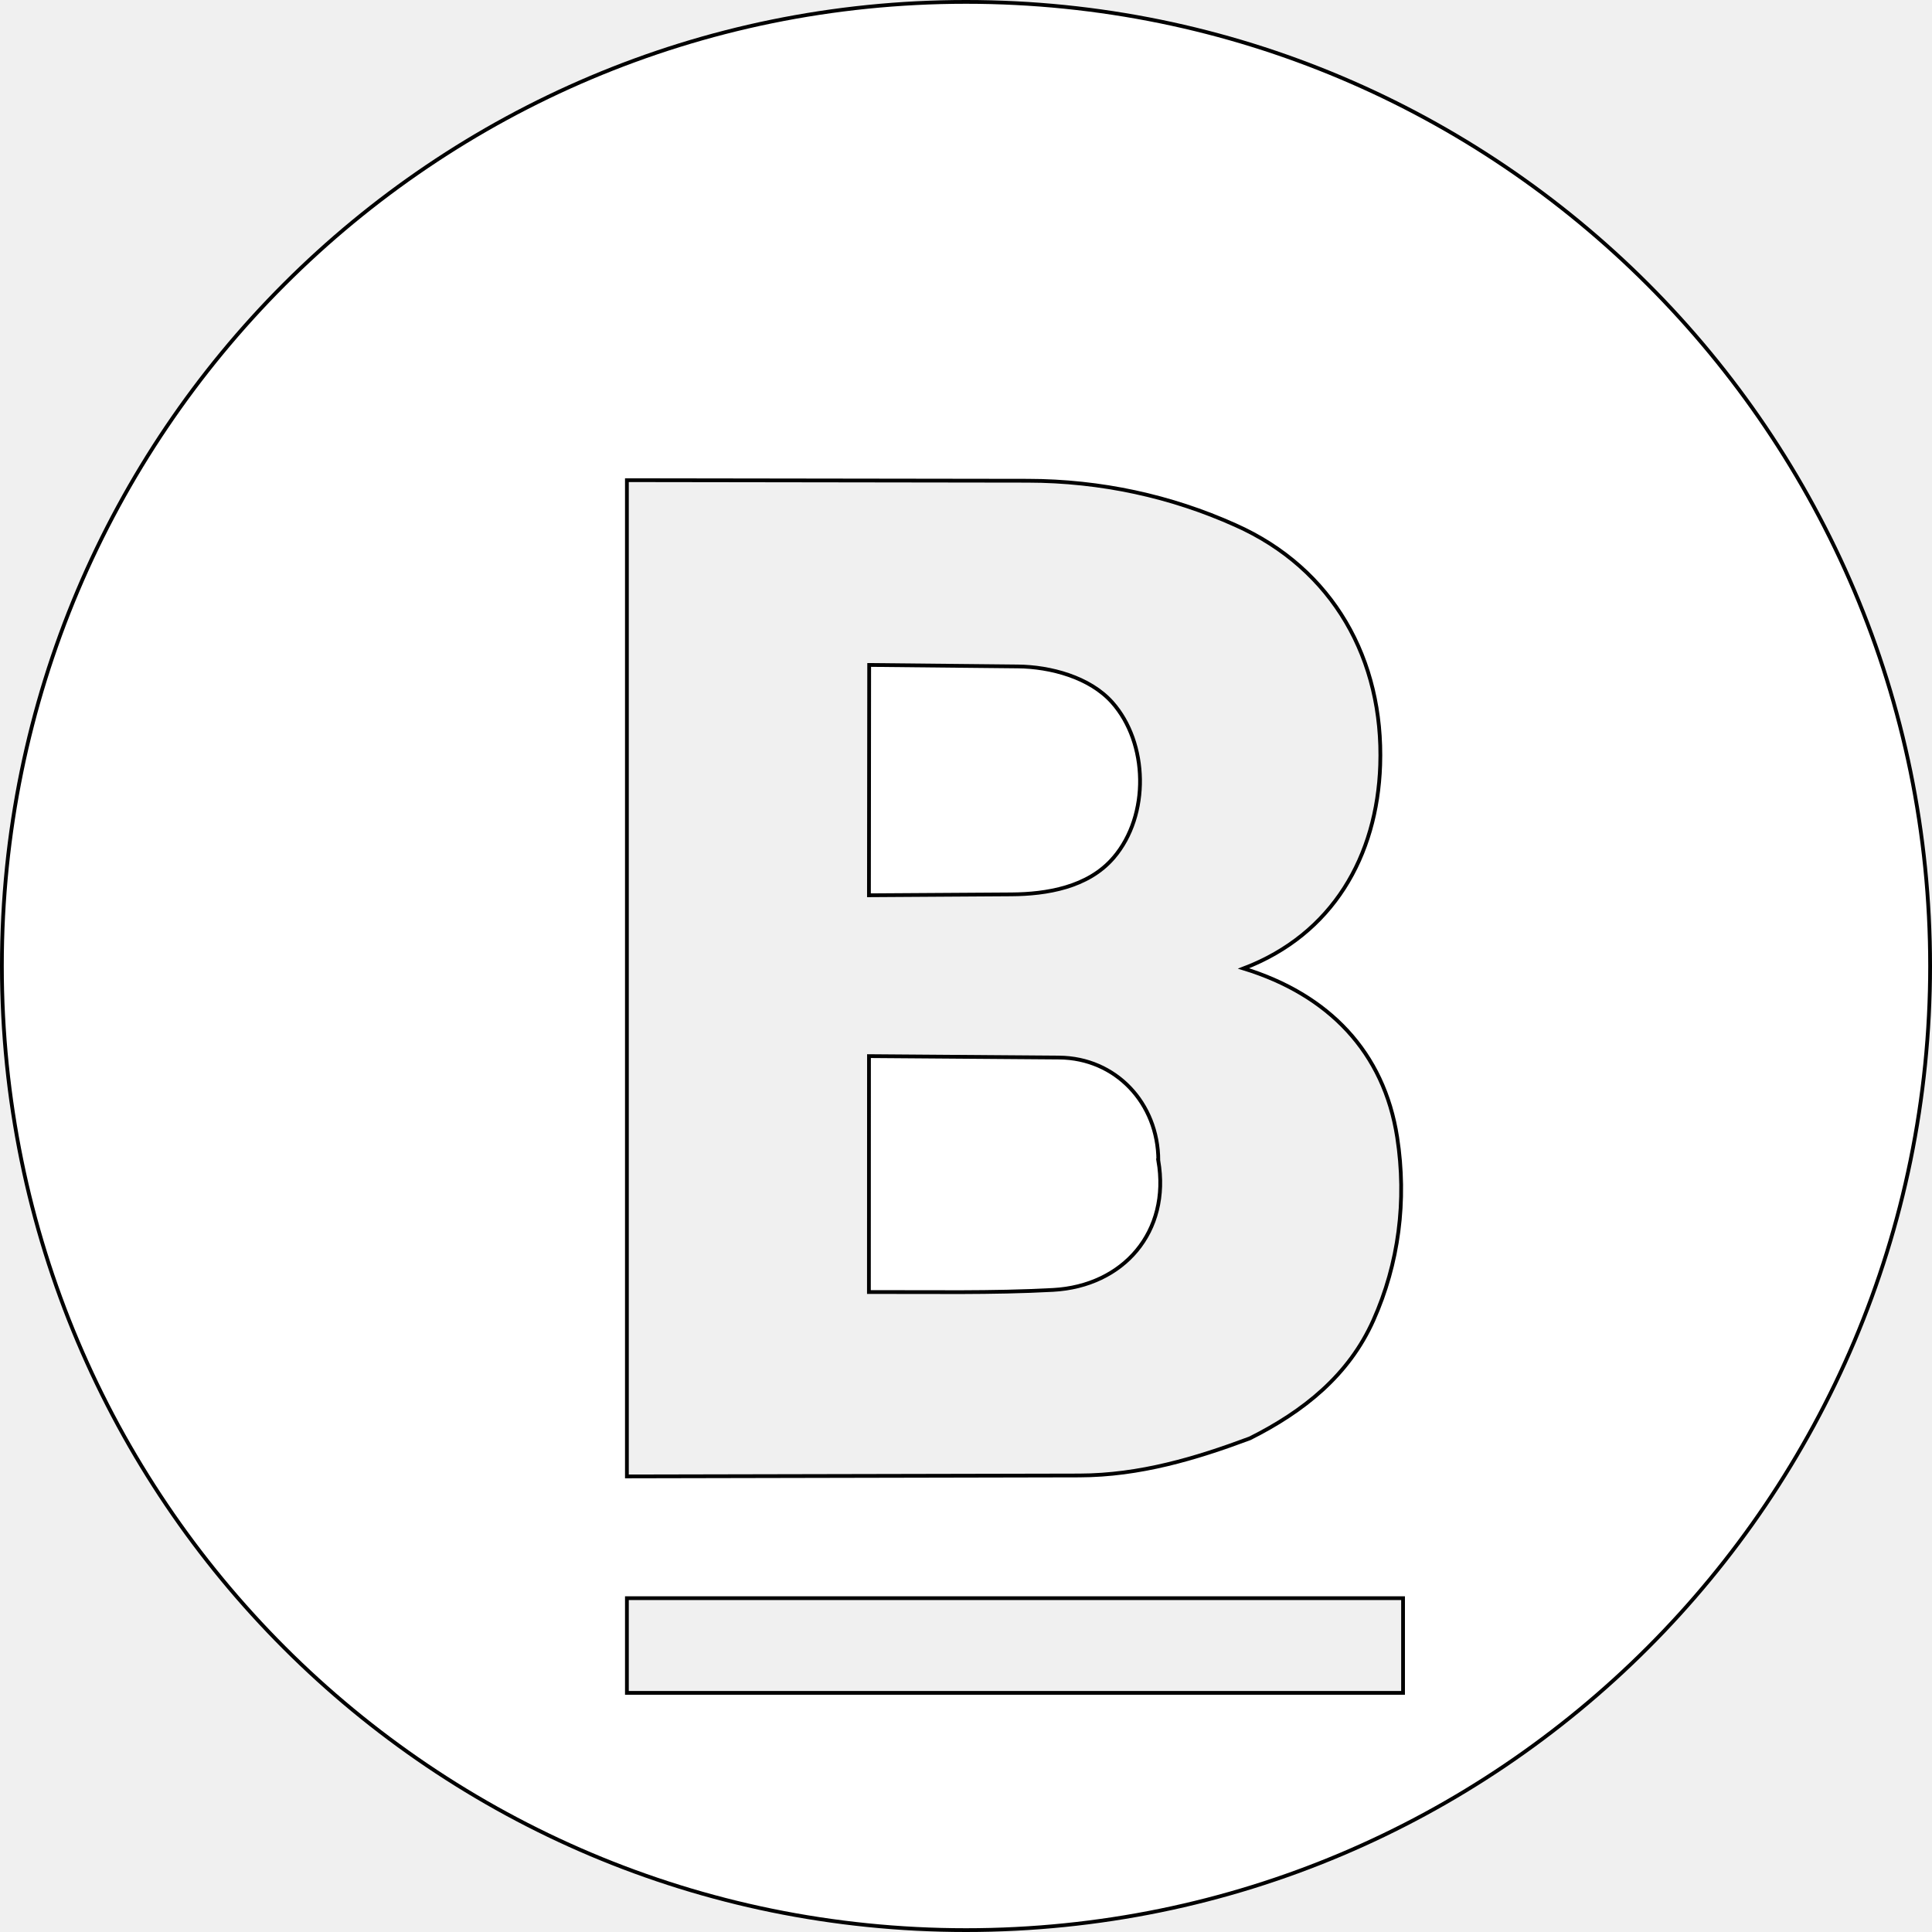
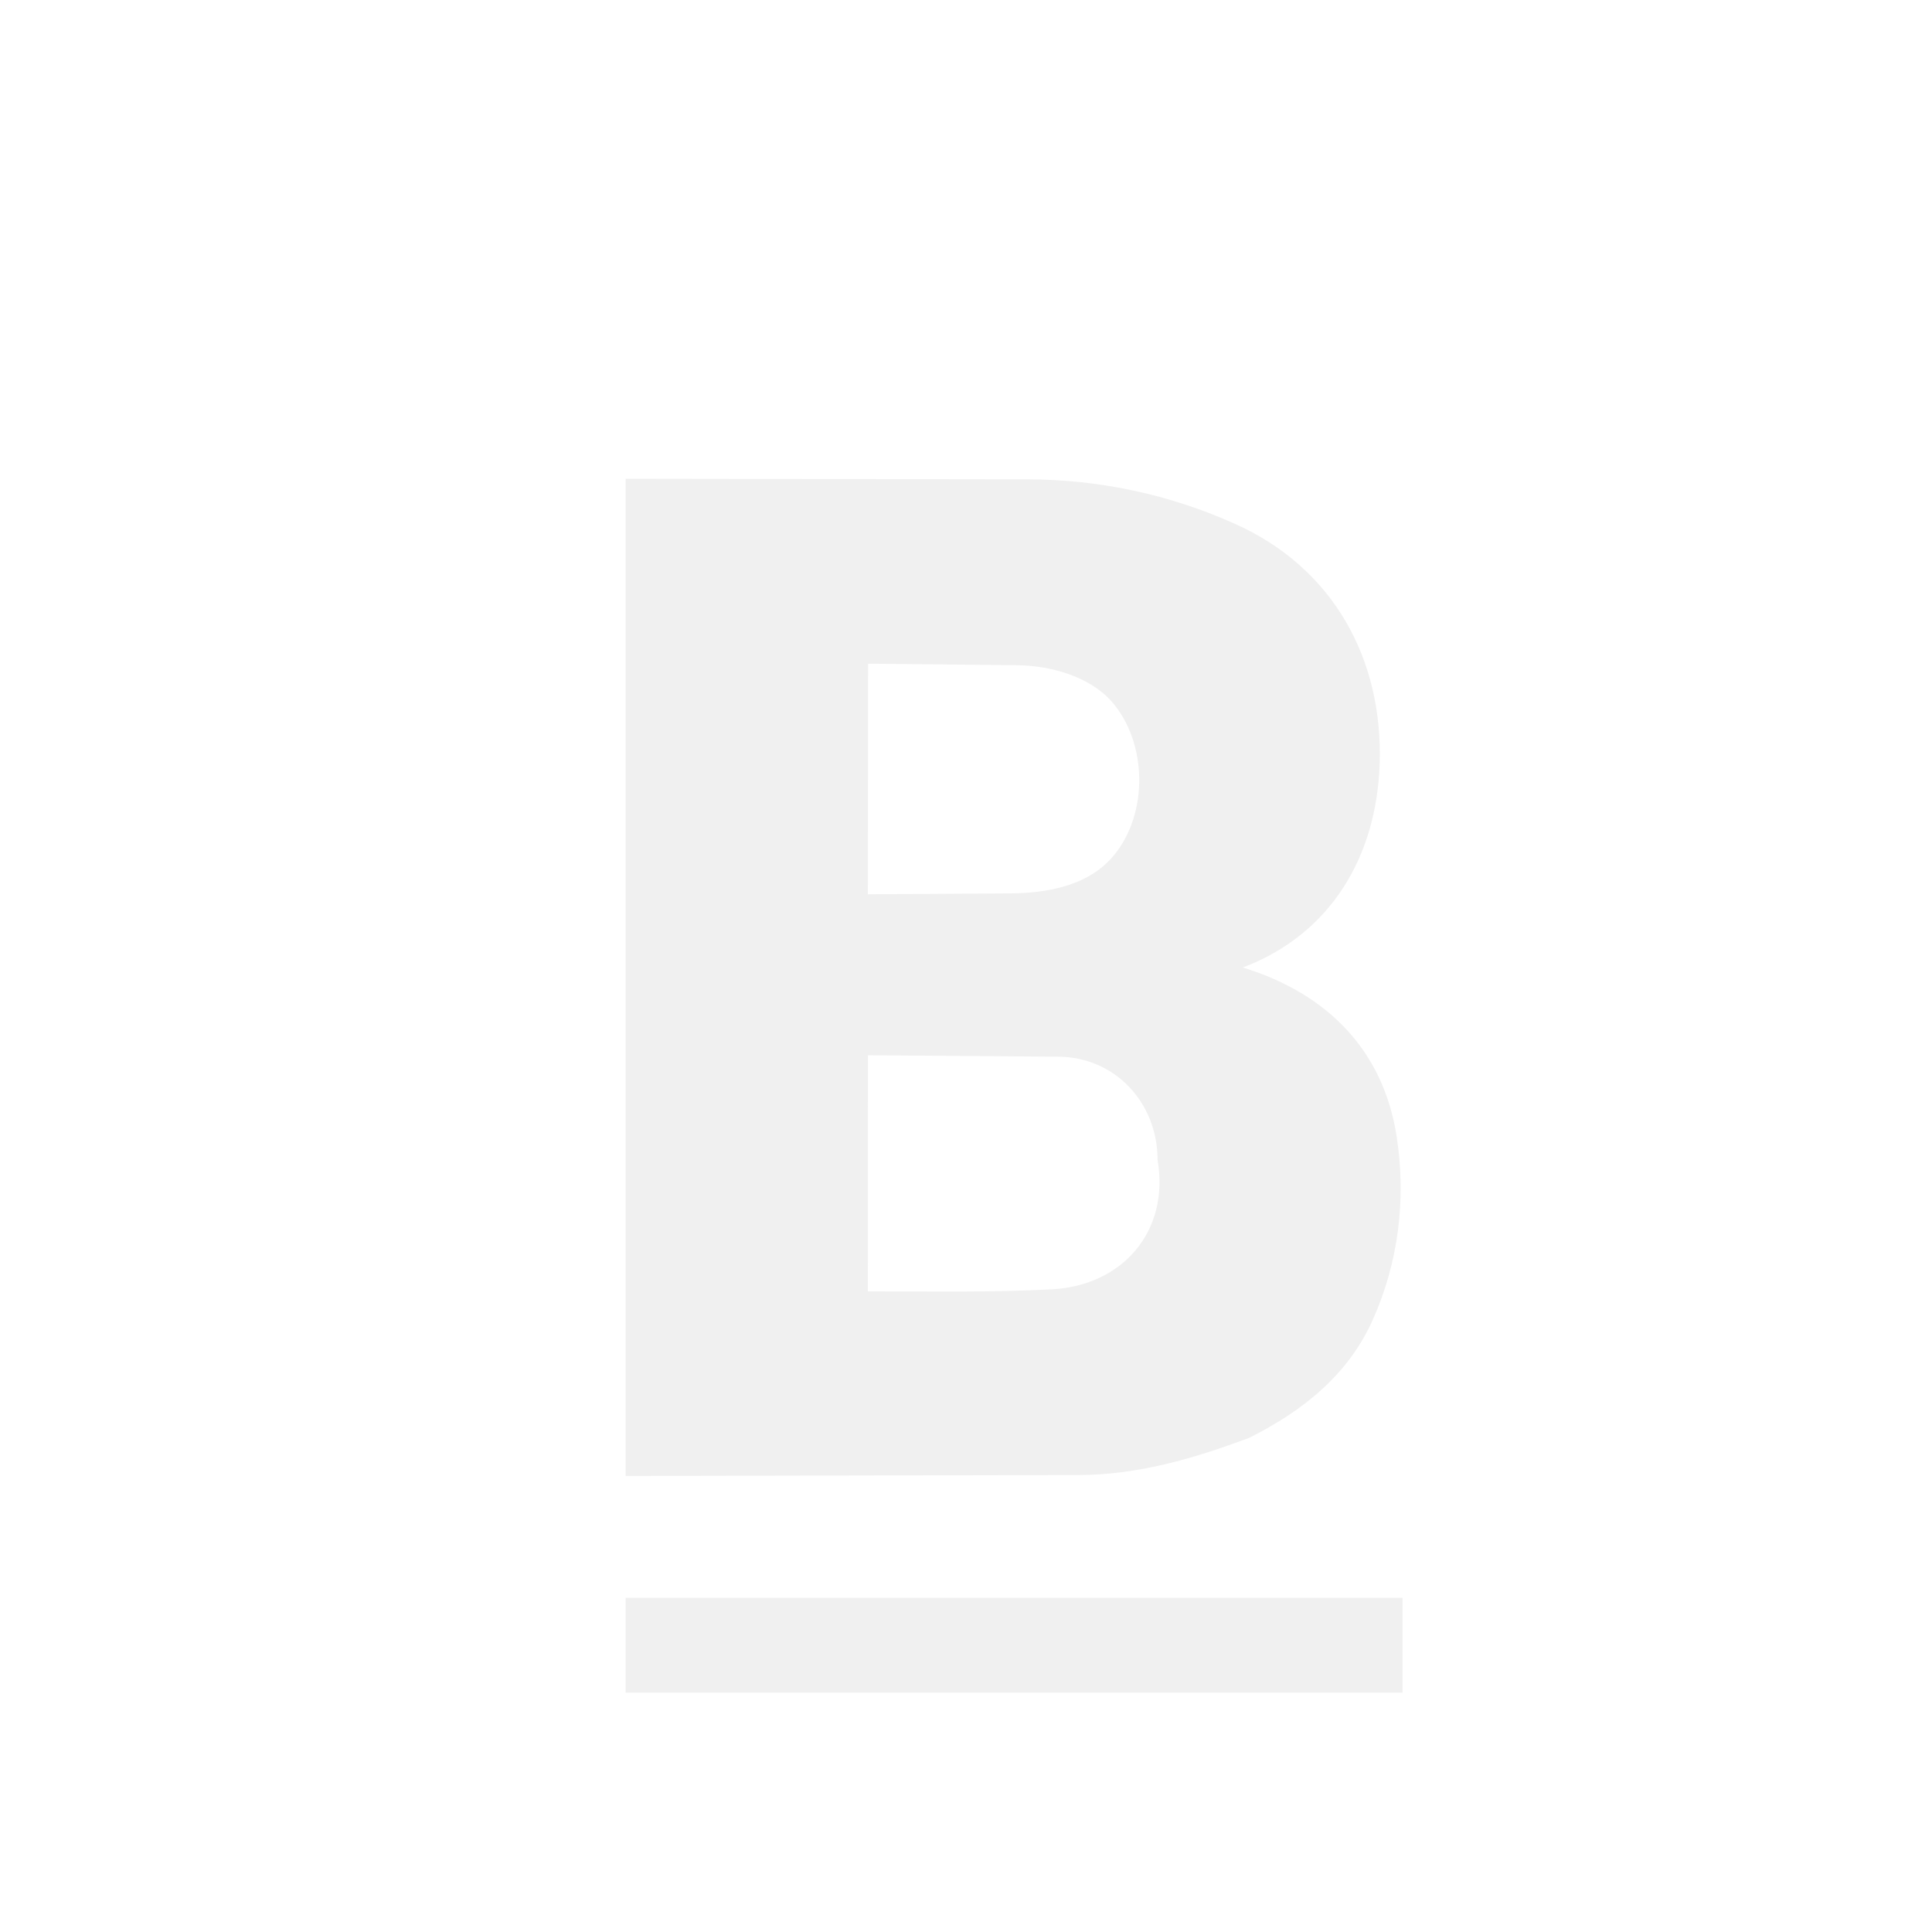
- <svg xmlns="http://www.w3.org/2000/svg" id="Layer_1" version="1.1" viewBox="0 0 513 513">
+ <svg xmlns="http://www.w3.org/2000/svg" id="Layer_1" version="1.1" viewBox="0 0 512.5 512.5">
  <defs>
    <style>
      .st0 {
        fill: #fff;
-         stroke: #000;
-         stroke-miterlimit: 10;
      }
    </style>
  </defs>
-   <path class="st0" d="M307.57,308.13c-.05-15.22-11.33-27.21-26.33-27.32l-50.5-.38-.02,62.64c16.37-.05,32.6.32,48.89-.56,18.67-1.01,31.24-15.42,27.95-34.38Z" />
-   <path class="st0" d="M295.69,227.75c9.68-11.32,9.16-30.51-.36-41.23-5.97-6.72-16.46-9.48-25.05-9.56l-39.49-.4-.06,61.16,37.84-.24c9.23-.06,20.33-1.8,27.11-9.73Z" />
-   <path class="st0" d="M256.5.5C115.12.5.5,115.12.5,256.5s114.62,256,256,256,256-114.62,256-256S397.88.5,256.5.5ZM166.47,127.5l106.39.15c19.51.03,38.09,4.11,55.16,11.78,26.01,11.57,39.4,35.75,38.46,63.74-.82,24.14-12.58,44.94-36.28,53.98,22.6,6.95,37.28,22.17,40.79,44.82,2.61,16.89.38,33.59-6.3,48.56-6.56,14.7-18.57,24.24-32.82,31.39-14.41,5.38-29.25,9.82-45.27,9.86l-120.14.25V127.5ZM372.55,449.5h-206.09v-25.14h206.09v25.14Z" />
+   <path class="st0" d="M307.07,307.63c-.05-15.22-11.33-27.21-26.33-27.32l-50.5-.38-.02,62.64c16.37-.05,32.6.32,48.89-.56,18.67-1.01,31.24-15.42,27.95-34.38h0Z" />
+   <path class="st0" d="M295.18,227.25h0c9.68-11.32,9.16-30.51-.36-41.23-5.97-6.72-16.46-9.48-25.05-9.56l-39.49-.4-.06,61.16,37.84-.24c9.23-.06,20.33-1.8,27.11-9.73Z" />
+   <path class="st0" d="M0,0v512.5h512.5V0H0ZM372.05,449h-206.09v-25.14h206.09v25.14ZM370.49,301.47c2.61,16.89.38,33.59-6.3,48.56-6.56,14.7-18.57,24.24-32.82,31.39-14.41,5.38-29.25,9.82-45.27,9.86l-120.14.25V127h.01l106.39.15c19.51.03,38.09,4.11,55.16,11.78,26.01,11.57,39.4,35.75,38.46,63.74-.82,24.14-12.58,44.94-36.28,53.98,22.6,6.95,37.28,22.17,40.79,44.82Z" />
</svg>
